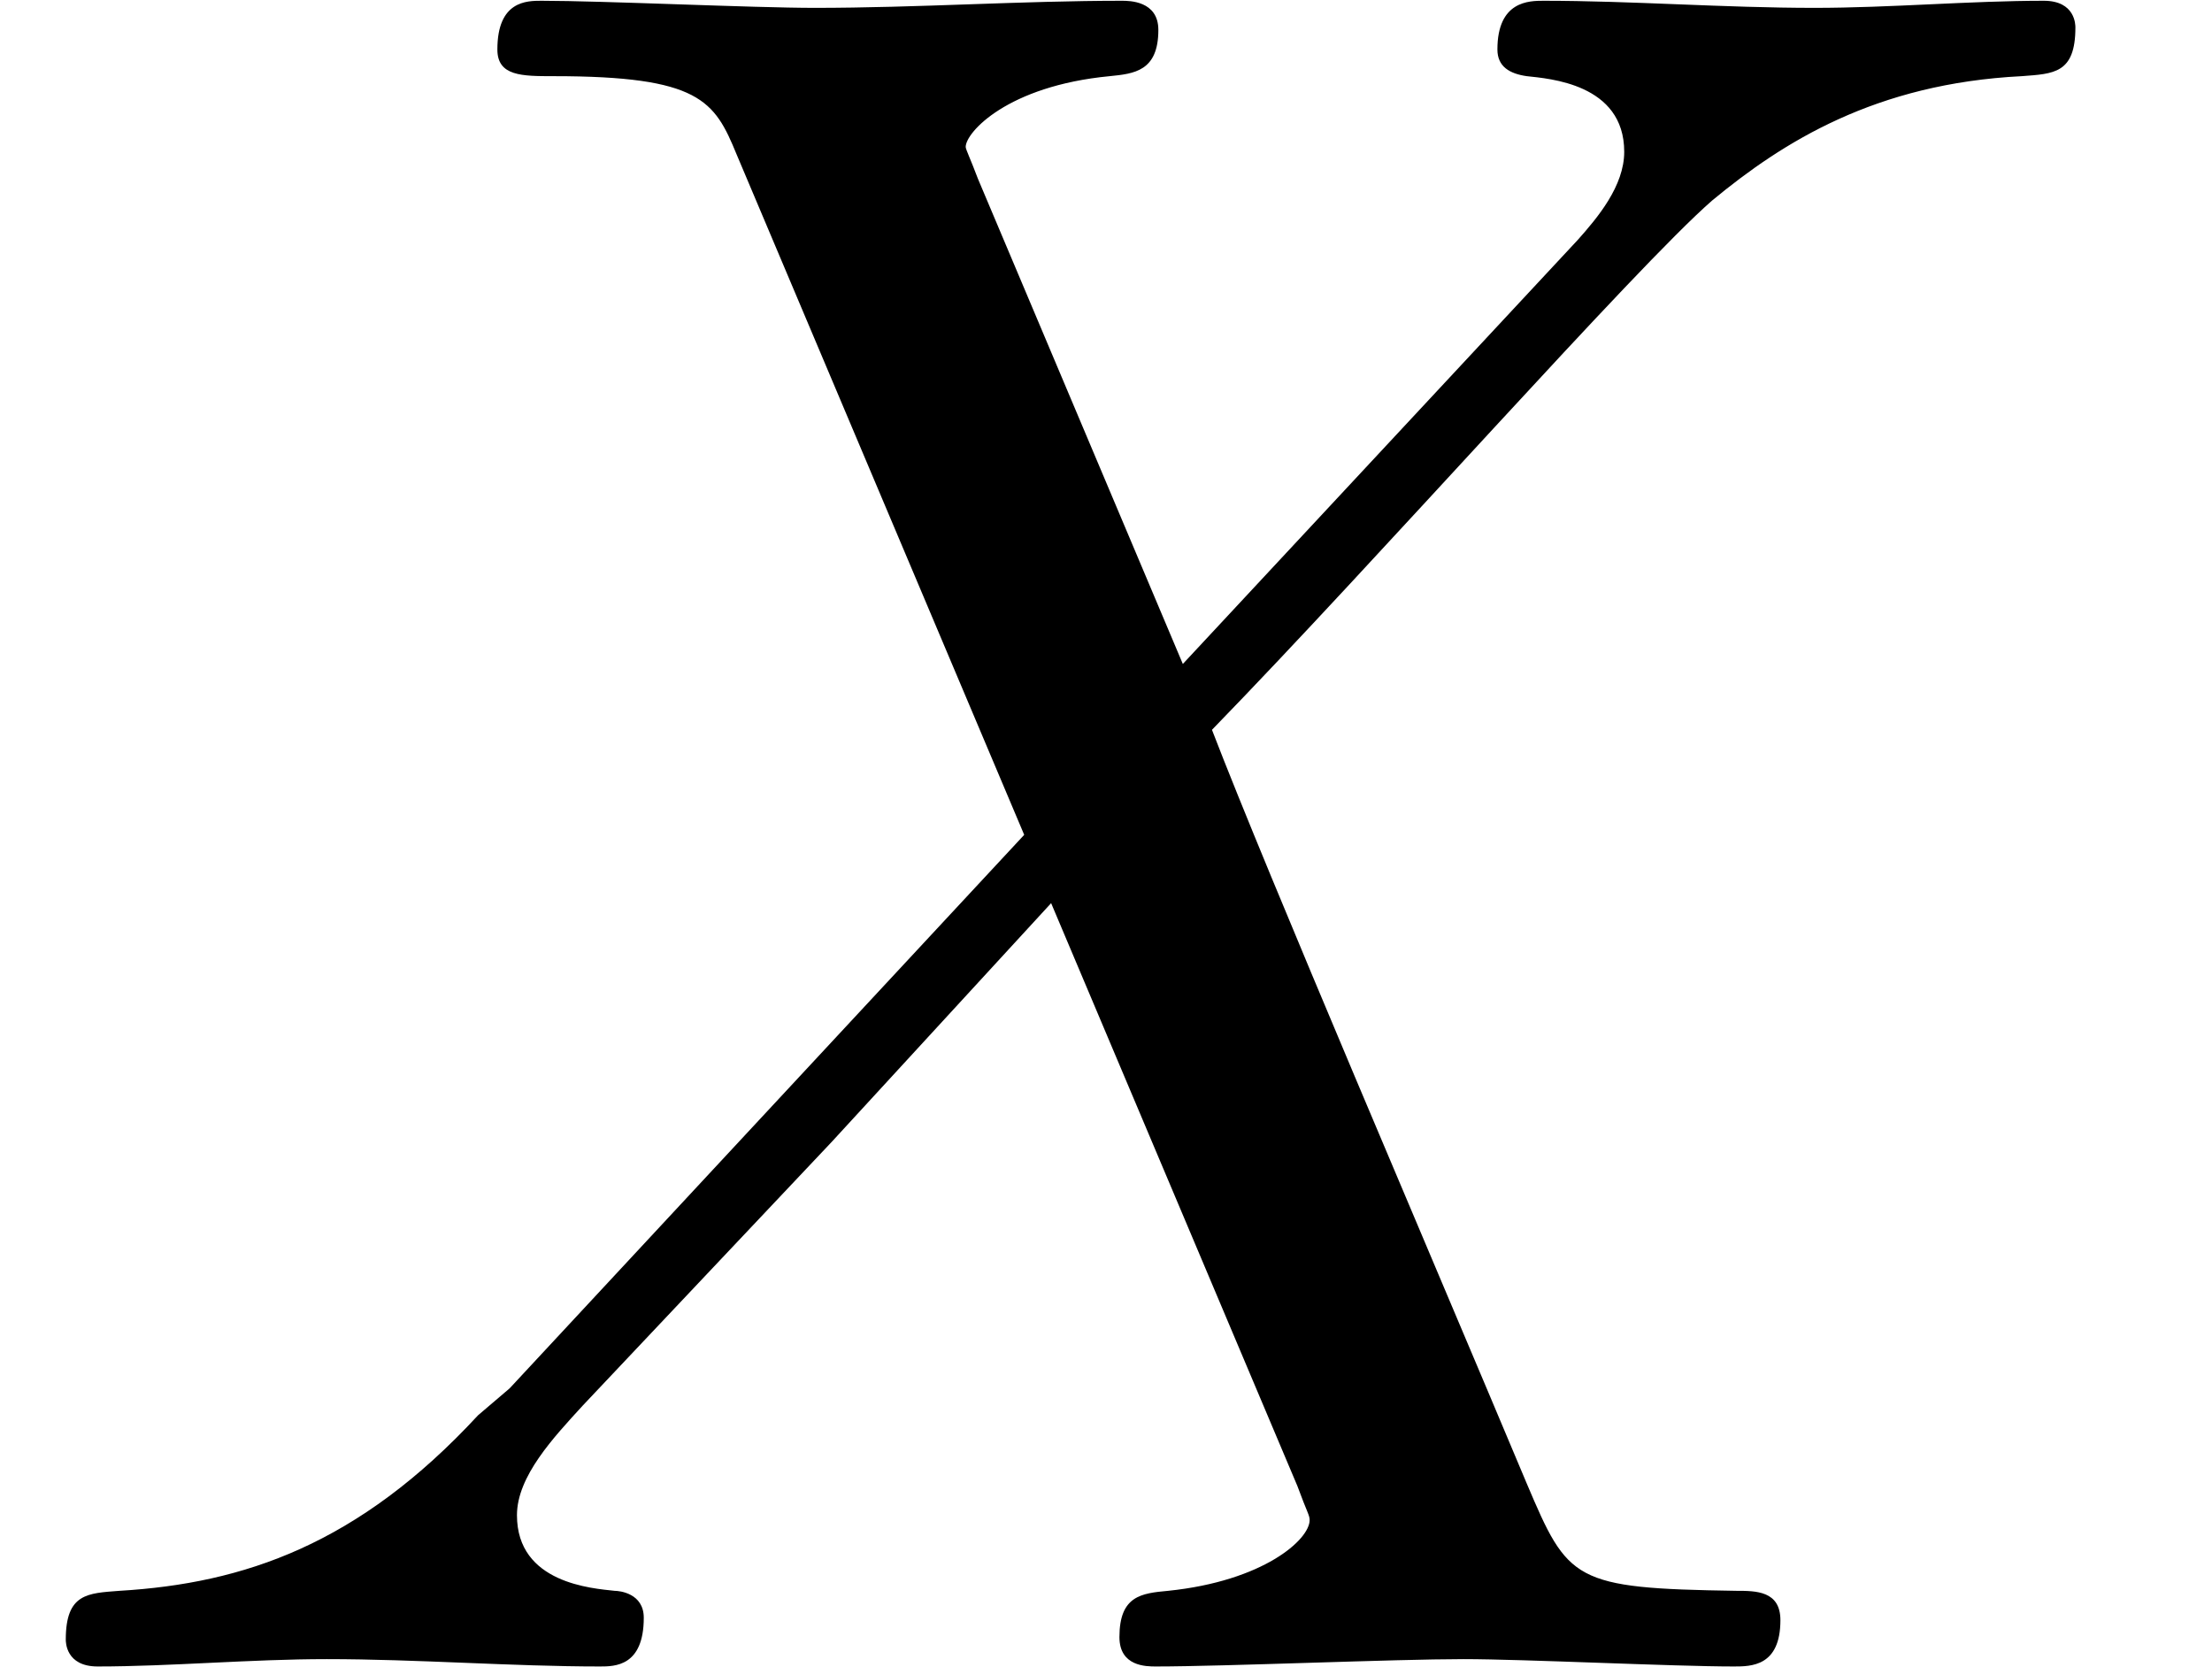
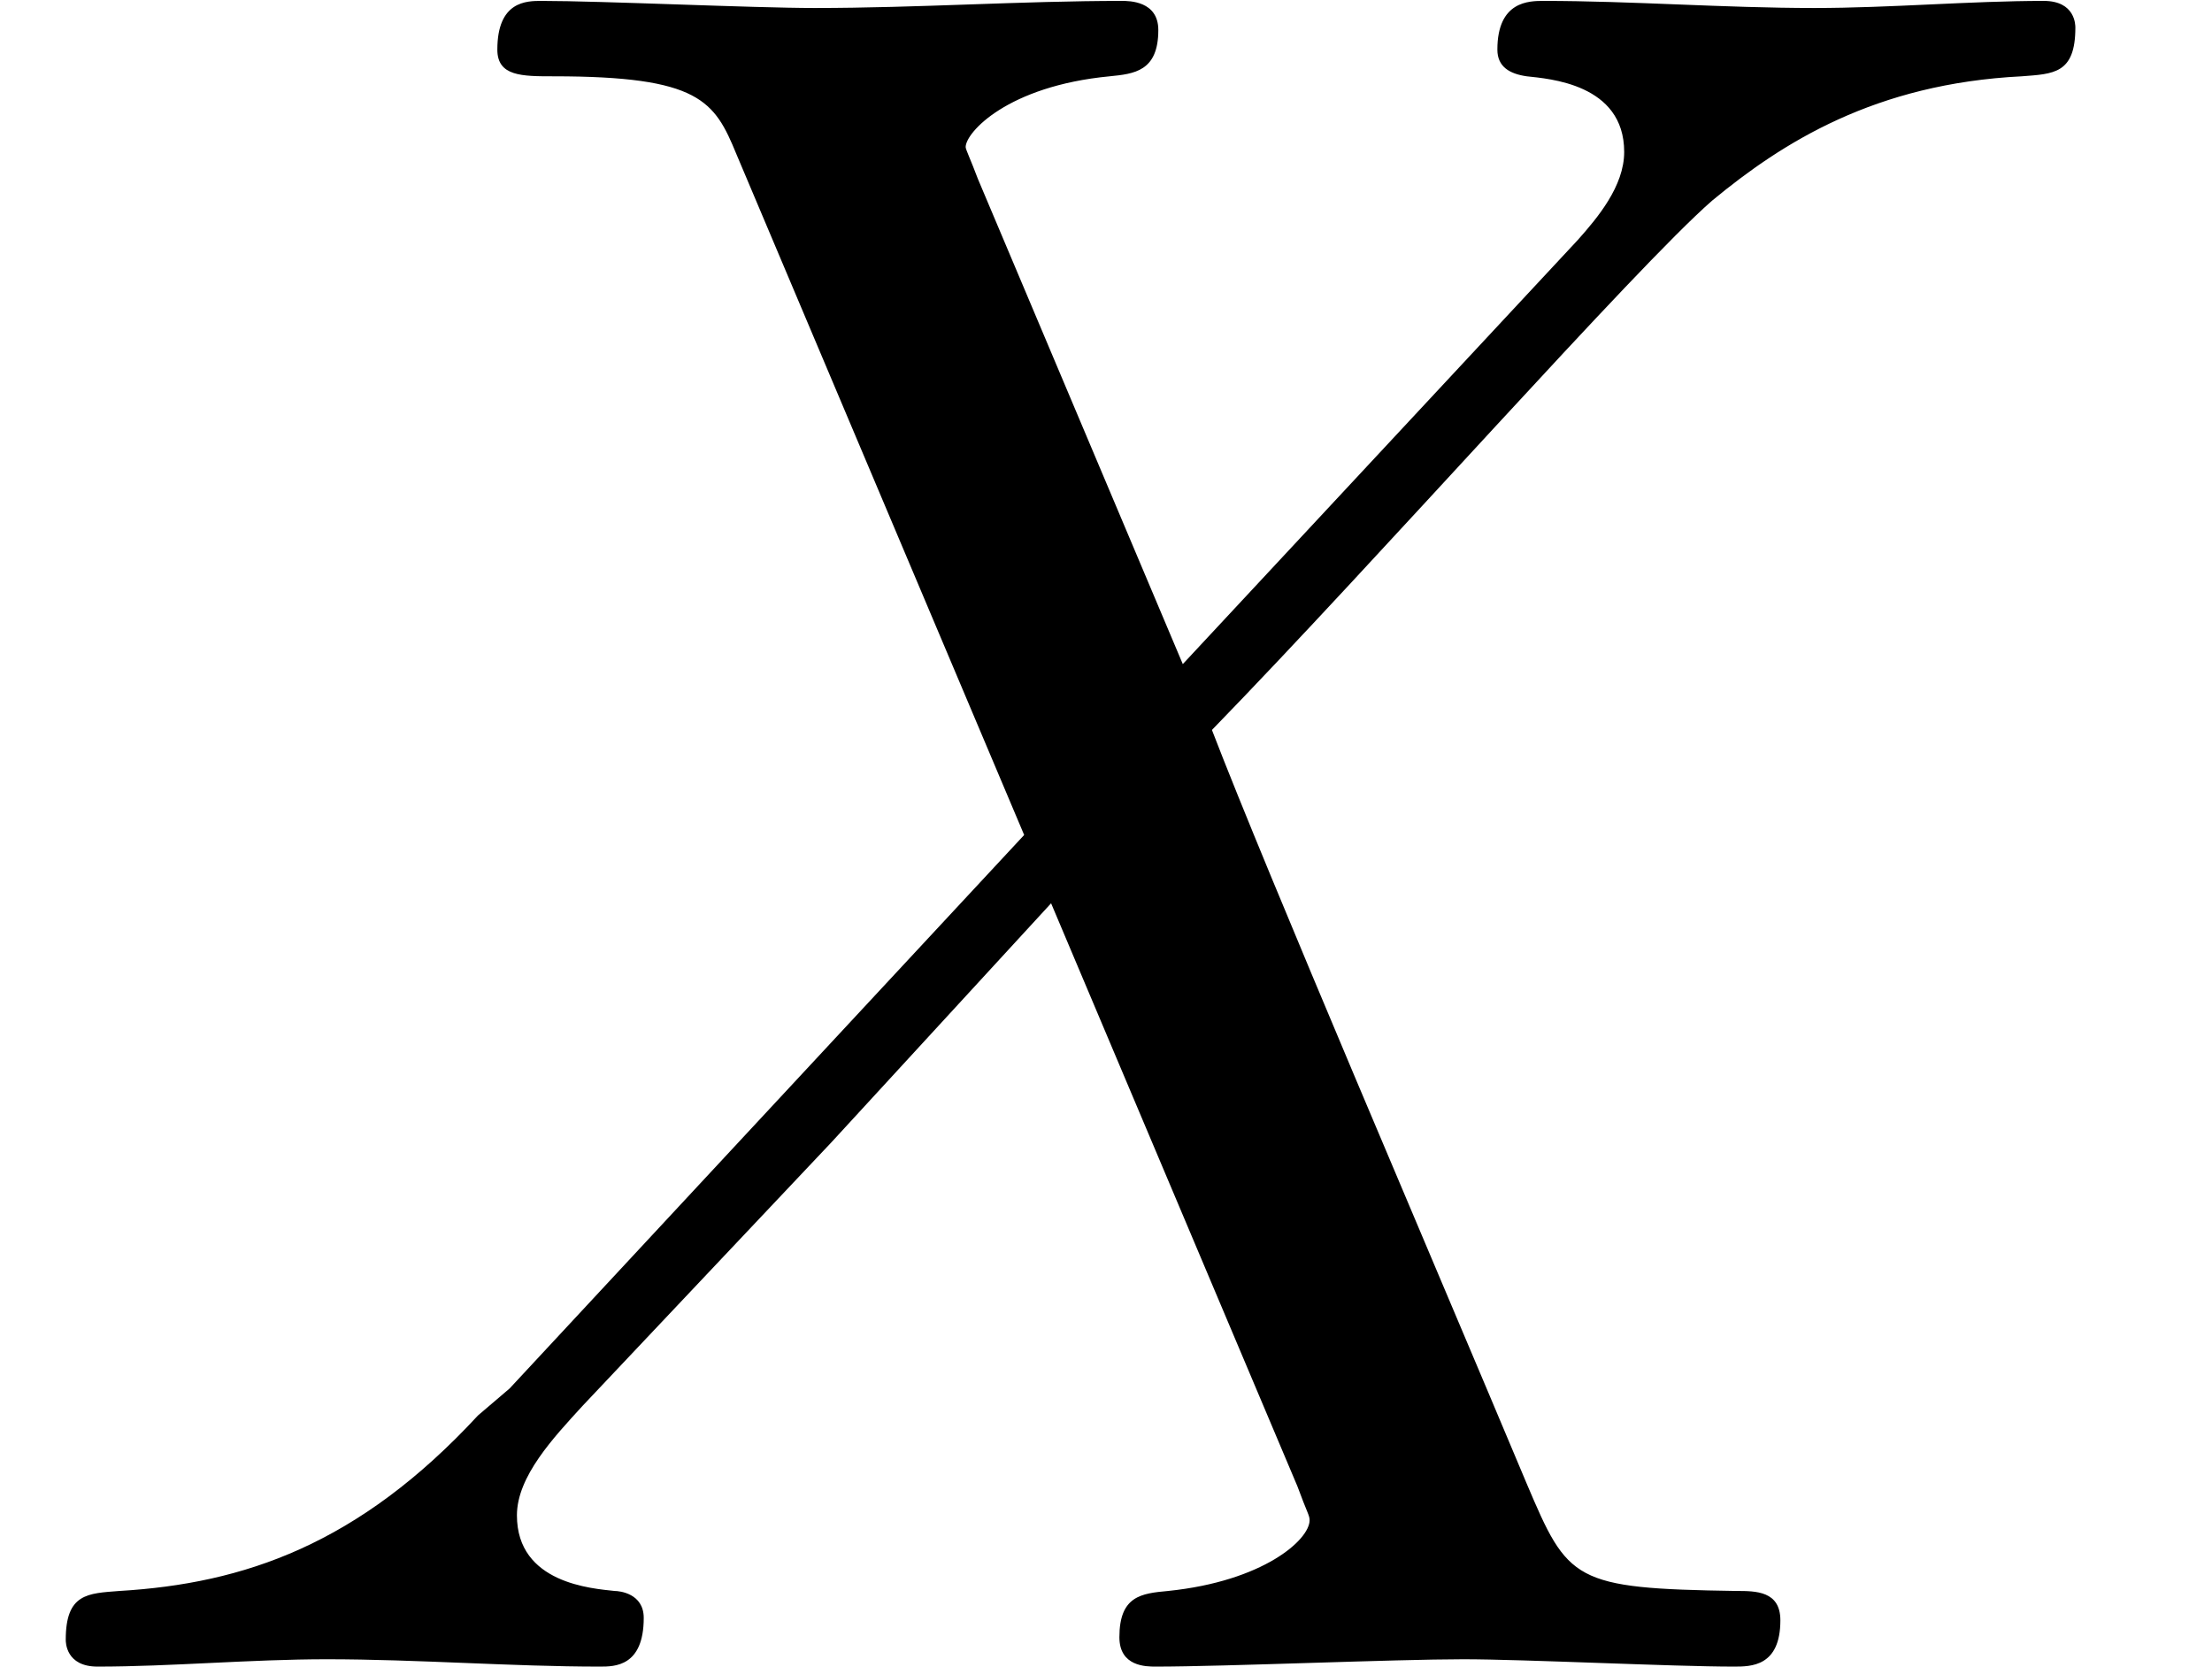
- <svg xmlns="http://www.w3.org/2000/svg" xmlns:xlink="http://www.w3.org/1999/xlink" height="9.531pt" version="1.1" viewBox="38.744 145.289 12.65 9.531" width="12.65pt">
+ <svg xmlns="http://www.w3.org/2000/svg" xmlns:xlink="http://www.w3.org/1999/xlink" height="9.531pt" version="1.1" viewBox="113.598 357.293 12.65 9.531" width="12.65pt">
  <defs>
    <path d="M4.832 -4.095L3.995 -6.077C3.965 -6.157 3.945 -6.197 3.945 -6.207C3.945 -6.266 4.115 -6.456 4.533 -6.496C4.633 -6.506 4.732 -6.516 4.732 -6.685C4.732 -6.804 4.613 -6.804 4.583 -6.804C4.174 -6.804 3.746 -6.775 3.328 -6.775C3.078 -6.775 2.461 -6.804 2.212 -6.804C2.152 -6.804 2.032 -6.804 2.032 -6.605C2.032 -6.496 2.132 -6.496 2.262 -6.496C2.859 -6.496 2.919 -6.396 3.009 -6.177L4.184 -3.397L2.082 -1.136L1.953 -1.026C1.465 -0.498 0.996 -0.339 0.488 -0.309C0.359 -0.299 0.269 -0.299 0.269 -0.11C0.269 -0.1 0.269 0 0.399 0C0.697 0 1.026 -0.03 1.335 -0.03C1.704 -0.03 2.092 0 2.451 0C2.511 0 2.63 0 2.63 -0.199C2.63 -0.299 2.531 -0.309 2.511 -0.309C2.421 -0.319 2.112 -0.339 2.112 -0.618C2.112 -0.777 2.262 -0.936 2.381 -1.066L3.397 -2.142L4.294 -3.118L5.3 -0.737C5.34 -0.628 5.35 -0.618 5.35 -0.598C5.35 -0.518 5.161 -0.349 4.772 -0.309C4.663 -0.299 4.573 -0.289 4.573 -0.12C4.573 0 4.682 0 4.722 0C5.001 0 5.699 -0.03 5.978 -0.03C6.227 -0.03 6.834 0 7.083 0C7.153 0 7.273 0 7.273 -0.189C7.273 -0.309 7.173 -0.309 7.093 -0.309C6.426 -0.319 6.406 -0.349 6.237 -0.747C5.848 -1.674 5.181 -3.228 4.951 -3.826C5.629 -4.523 6.675 -5.709 6.994 -5.988C7.283 -6.227 7.661 -6.466 8.259 -6.496C8.389 -6.506 8.478 -6.506 8.478 -6.695C8.478 -6.705 8.478 -6.804 8.349 -6.804C8.05 -6.804 7.721 -6.775 7.412 -6.775C7.044 -6.775 6.665 -6.804 6.306 -6.804C6.247 -6.804 6.117 -6.804 6.117 -6.605C6.117 -6.535 6.167 -6.506 6.237 -6.496C6.326 -6.486 6.635 -6.466 6.635 -6.187C6.635 -6.047 6.526 -5.918 6.446 -5.828L4.832 -4.095Z" id="g4-88" />
  </defs>
  <g id="page1" transform="matrix(1.4 0 0 1.4 0 0)">
-     <use x="27.674" xlink:href="#g4-88" y="110.585" />
+     <use x="81.141" xlink:href="#g4-88" y="262.017" />
  </g>
</svg>
